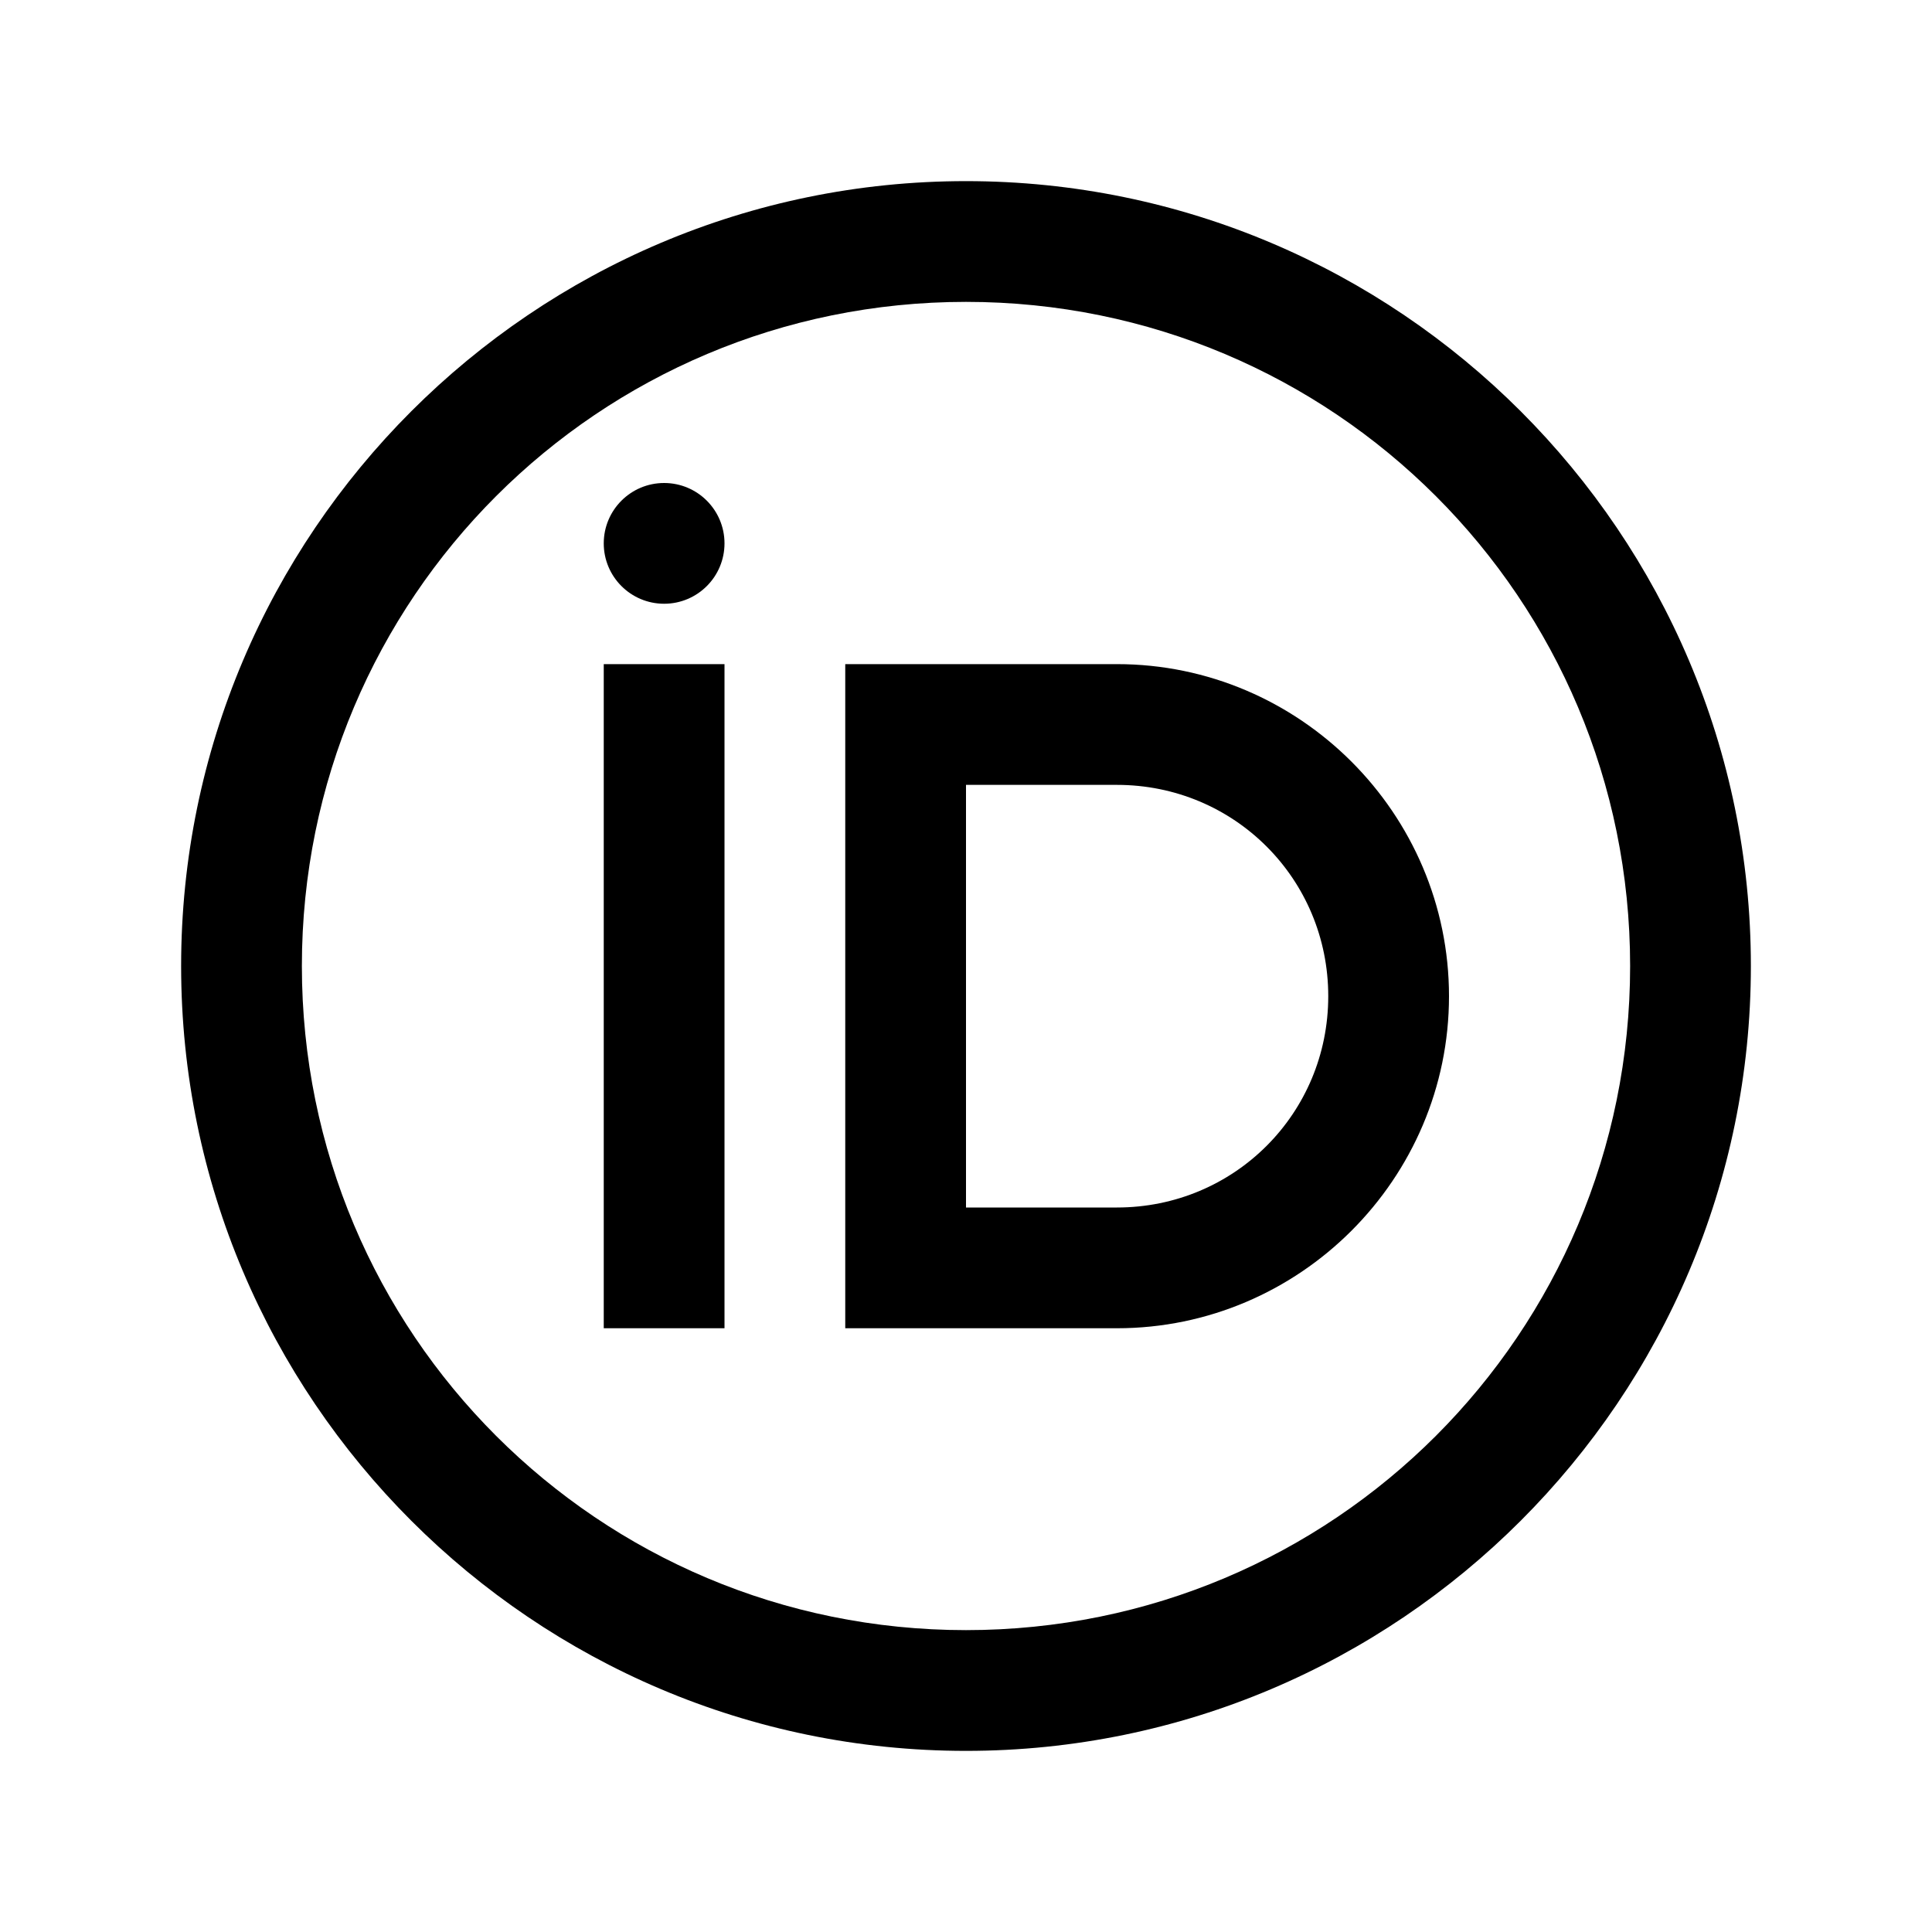
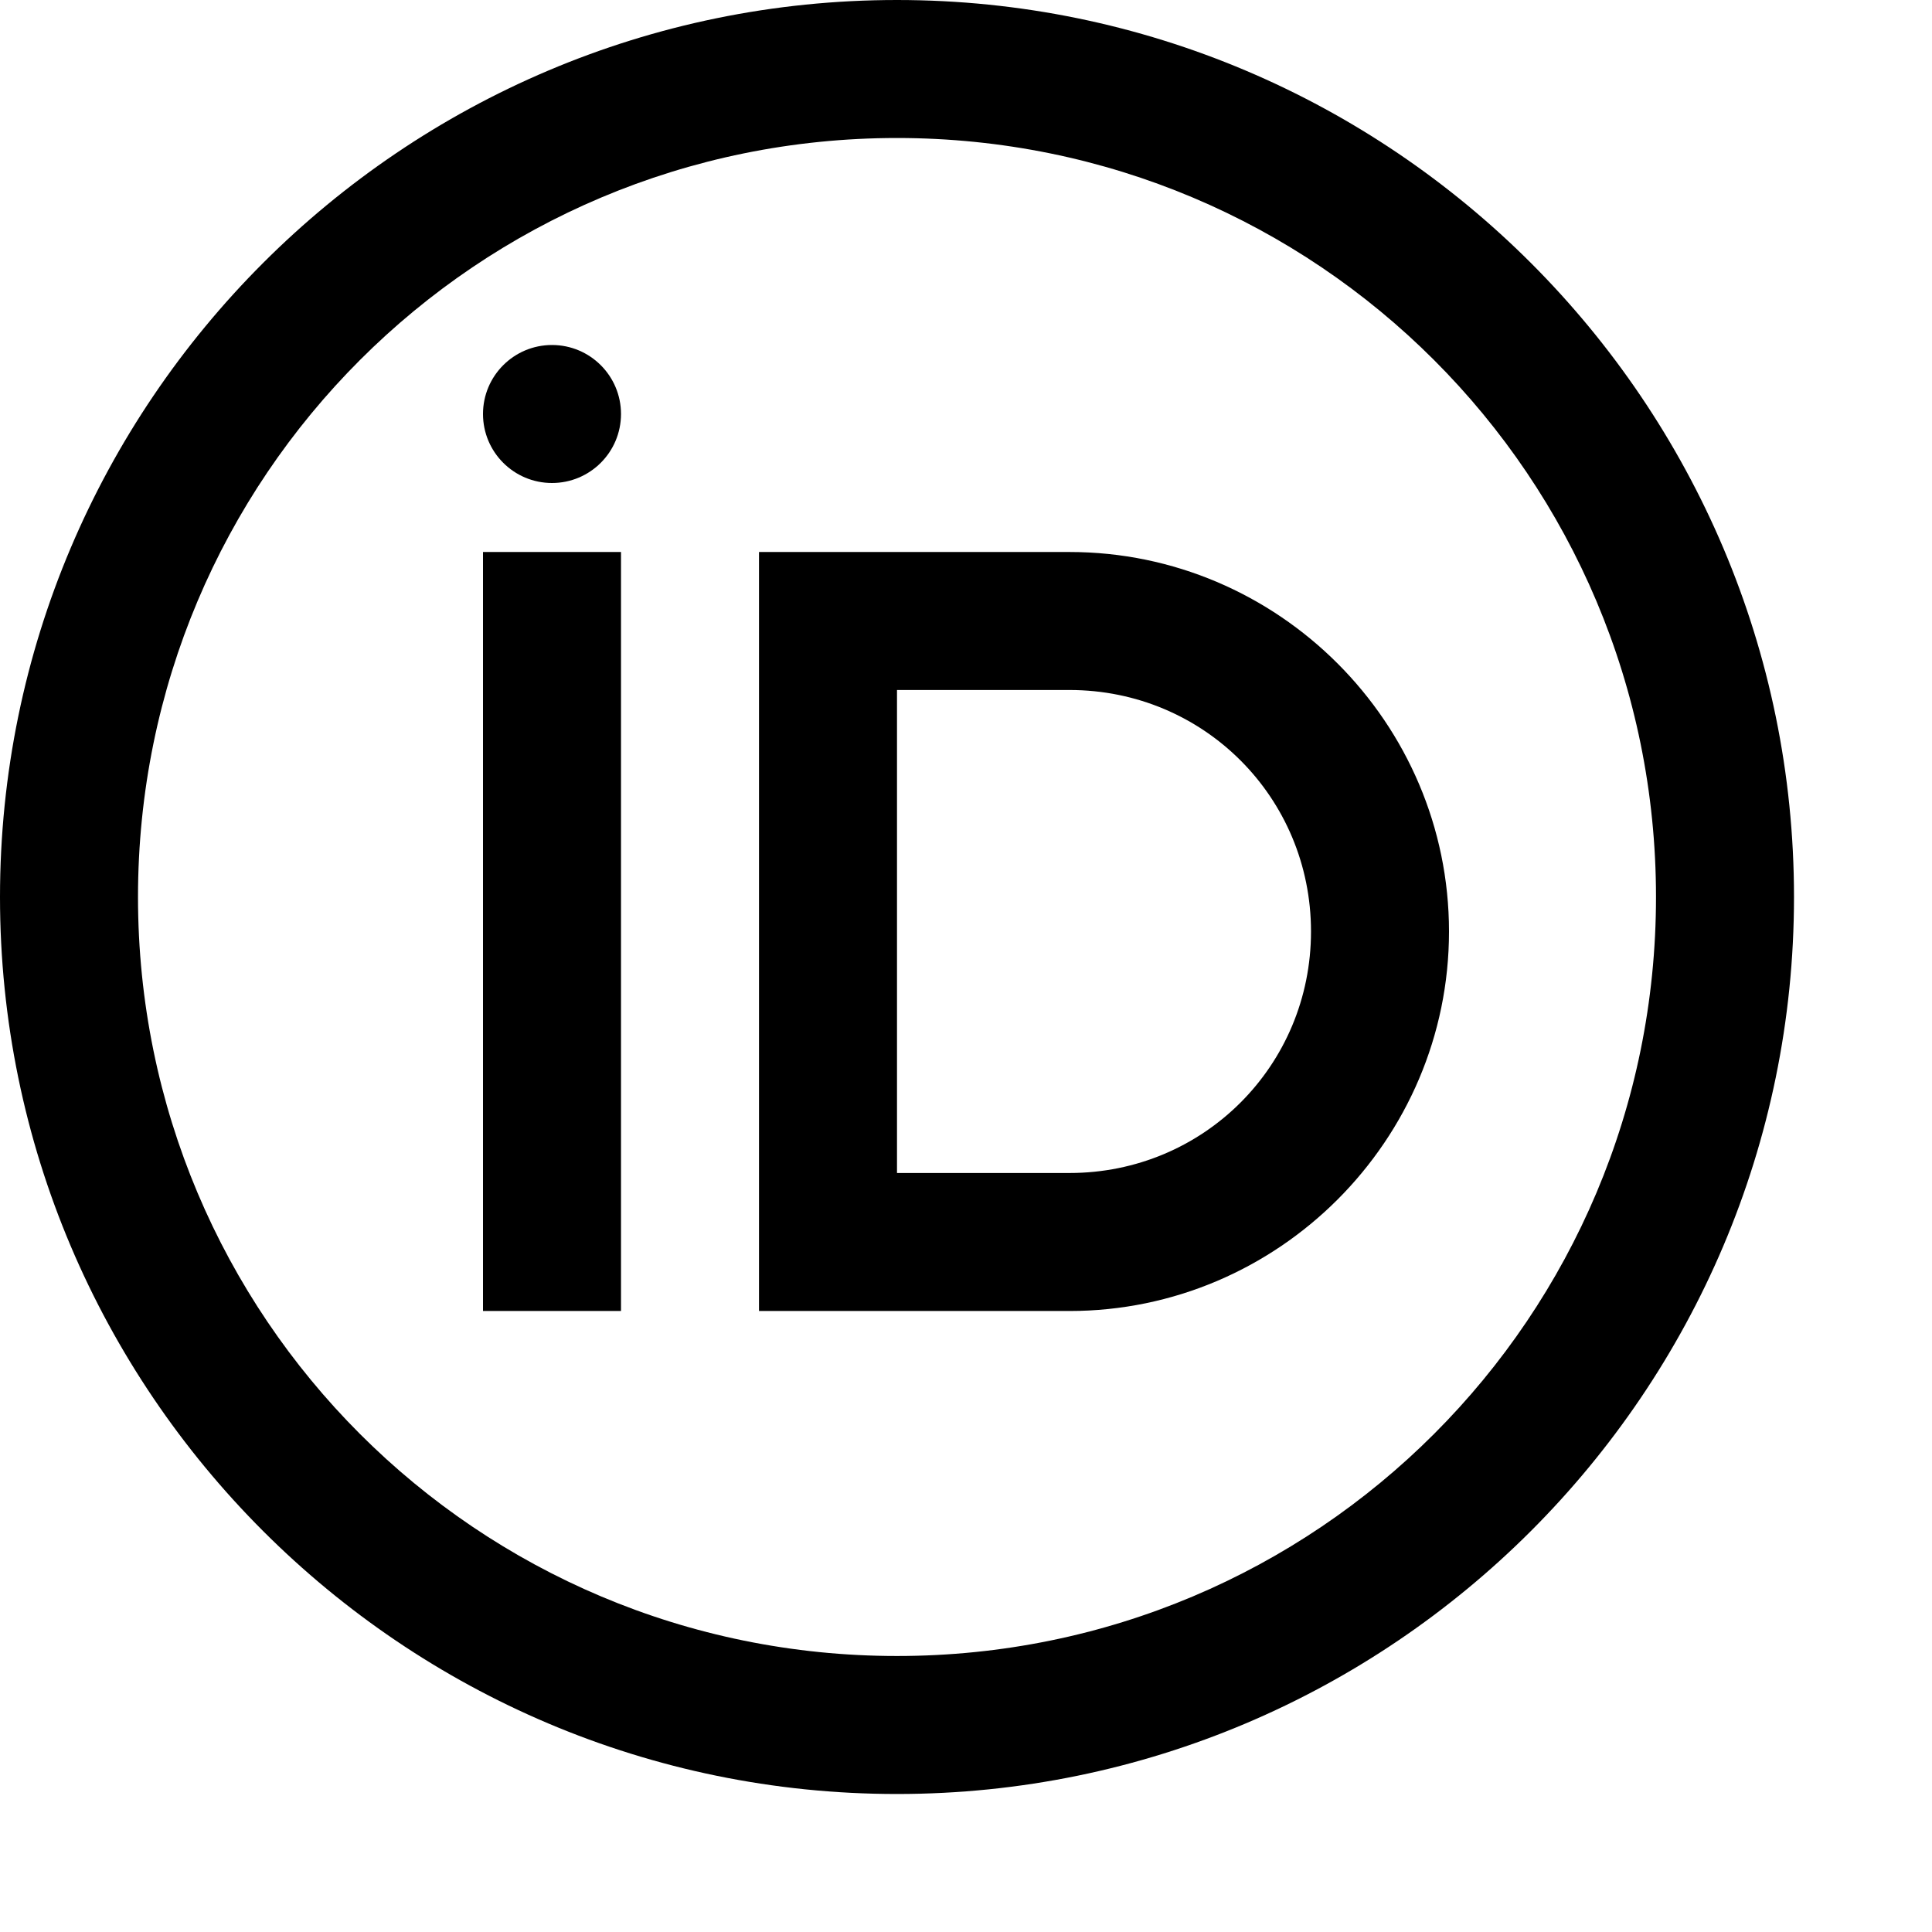
- <svg xmlns="http://www.w3.org/2000/svg" width="1em" height="1em" viewBox="0 0 32 32">
+ <svg xmlns="http://www.w3.org/2000/svg" width="1em" height="1em" viewBox="3 3 28 28">
  <path fill="currentColor" d="M16 3C8.832 3 3 8.832 3 16s5.832 13 13 13s13-5.832 13-13S23.168 3 16 3m0 2c6.087 0 11 4.913 11 11s-4.913 11-11 11S5 22.087 5 16S9.913 5 16 5m-5 3a1 1 0 0 0 0 2a1 1 0 0 0 0-2m-1 3v11h2V11zm4 0v11h4.5c3.026 0 5.5-2.474 5.5-5.5S21.526 11 18.5 11zm2 2h2.5c1.944 0 3.5 1.556 3.5 3.5S20.444 20 18.5 20H16z" />
</svg>
